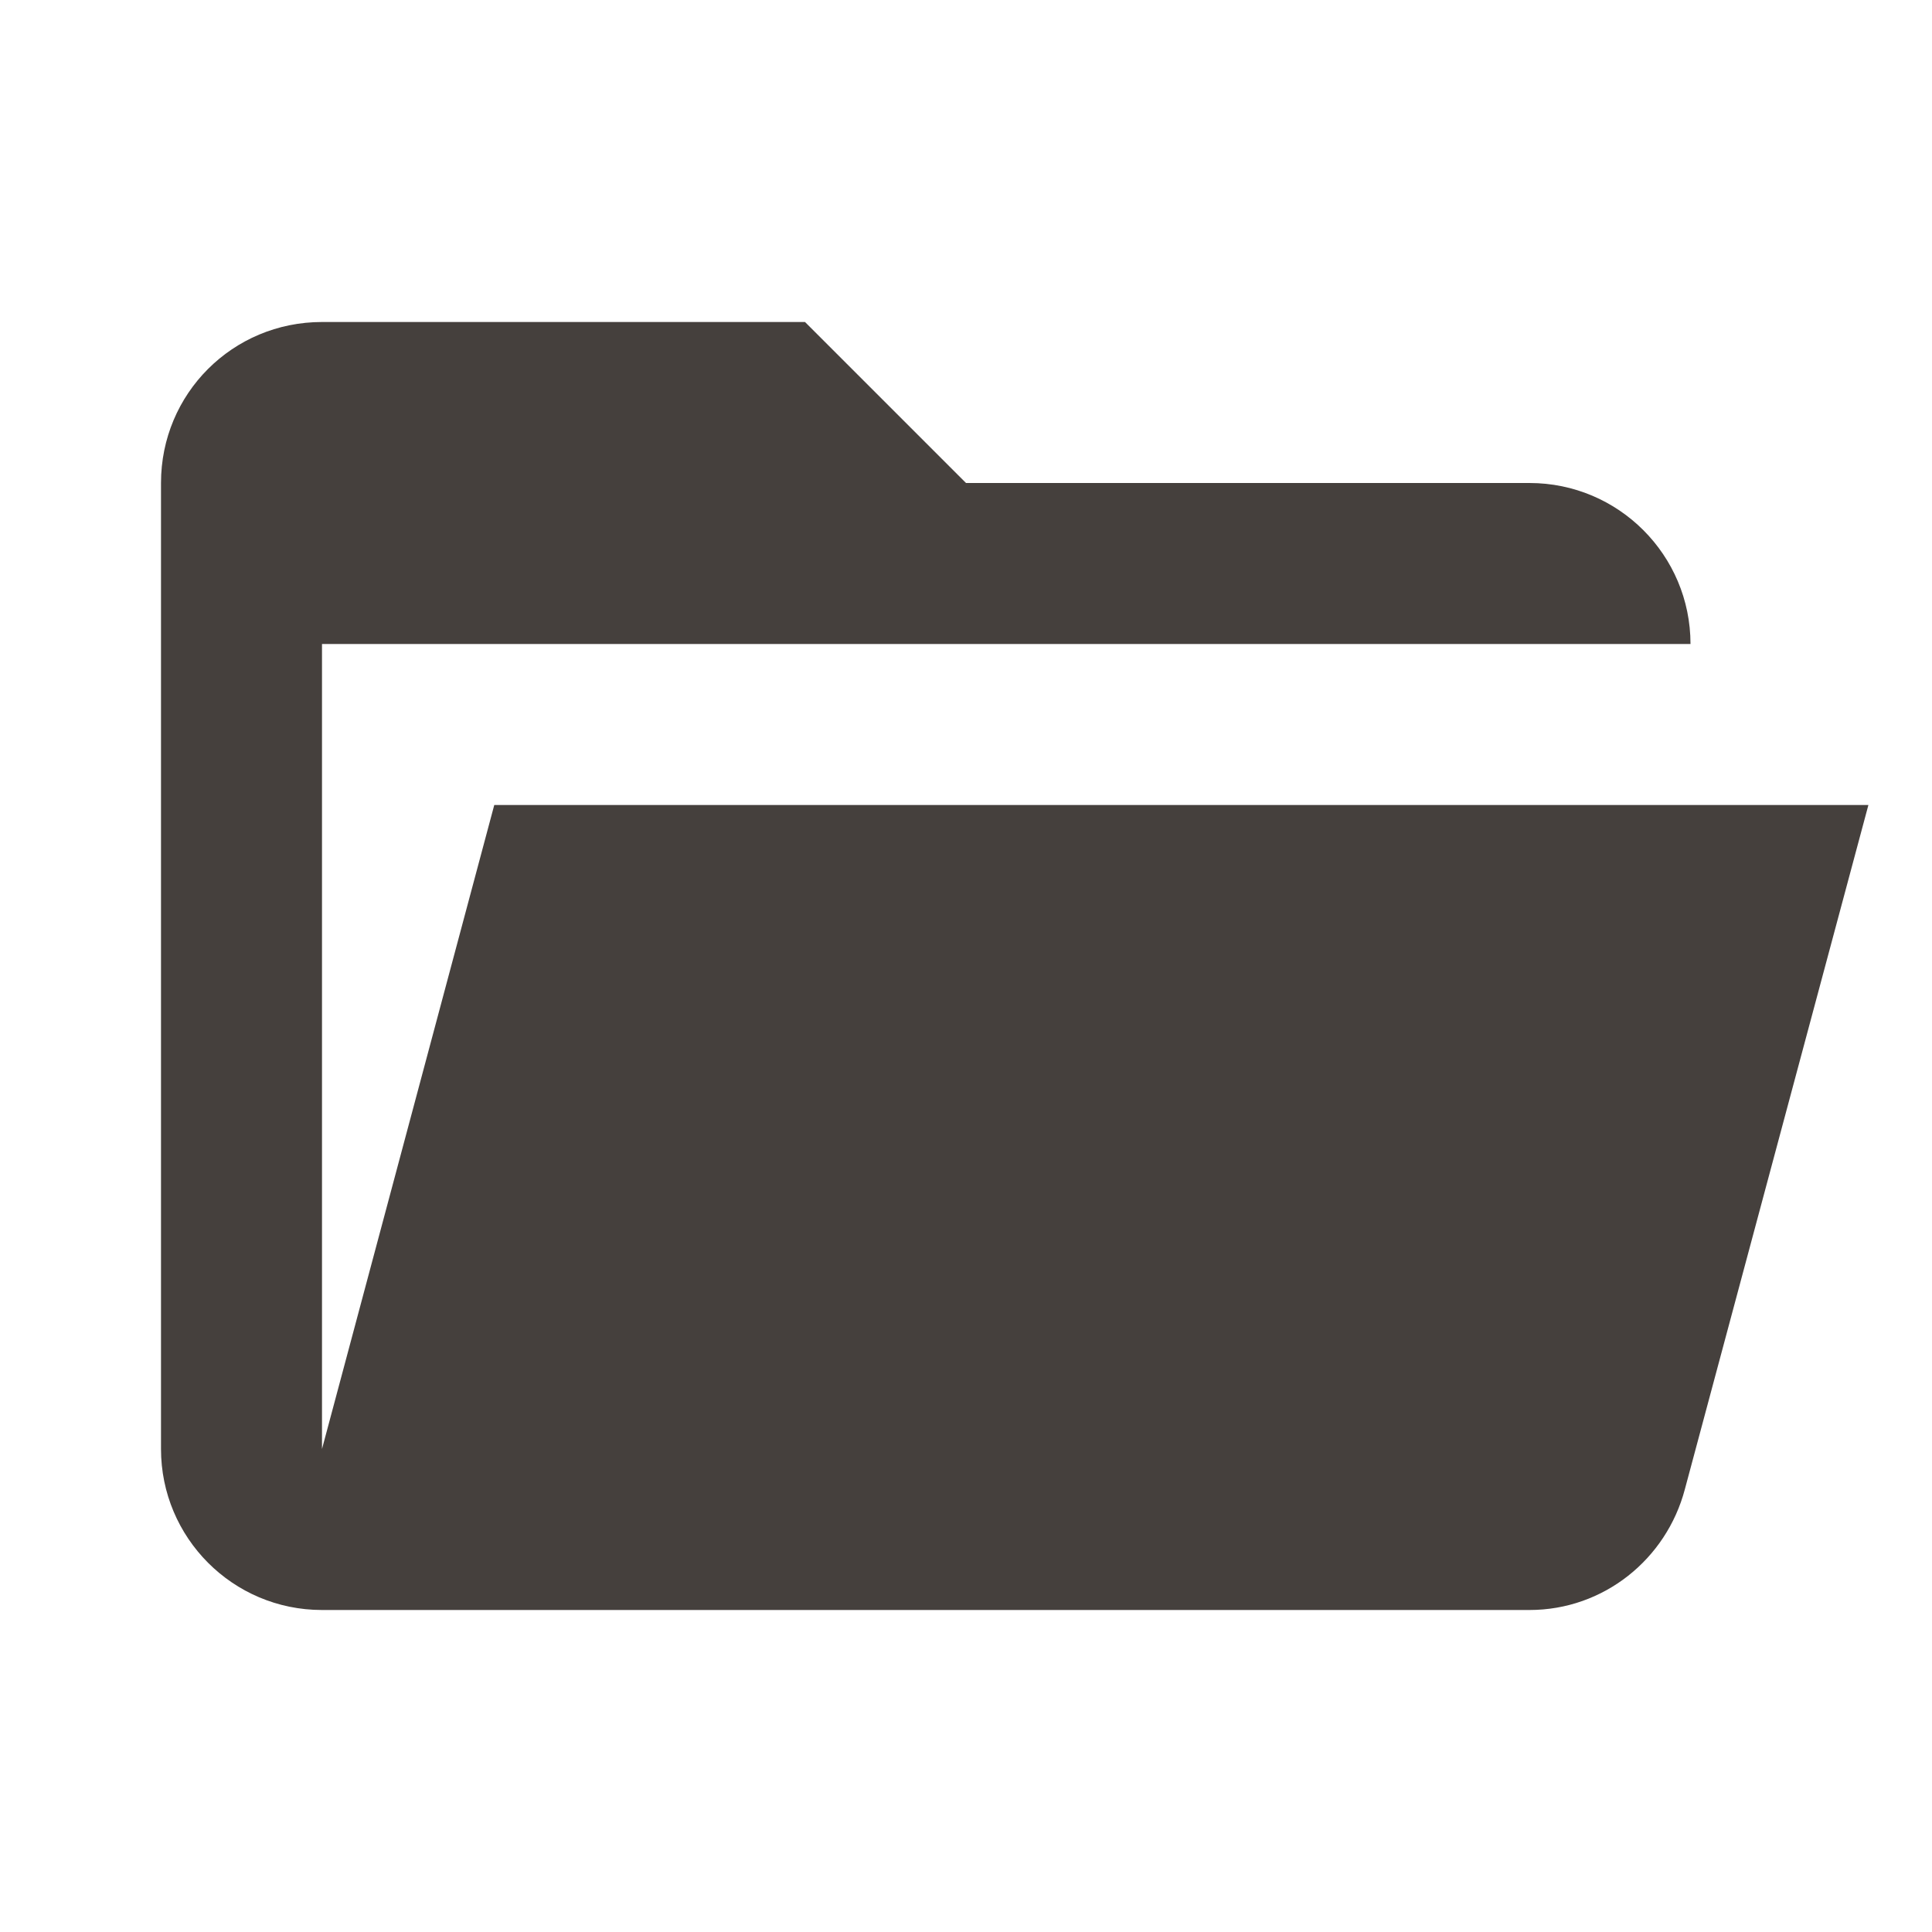
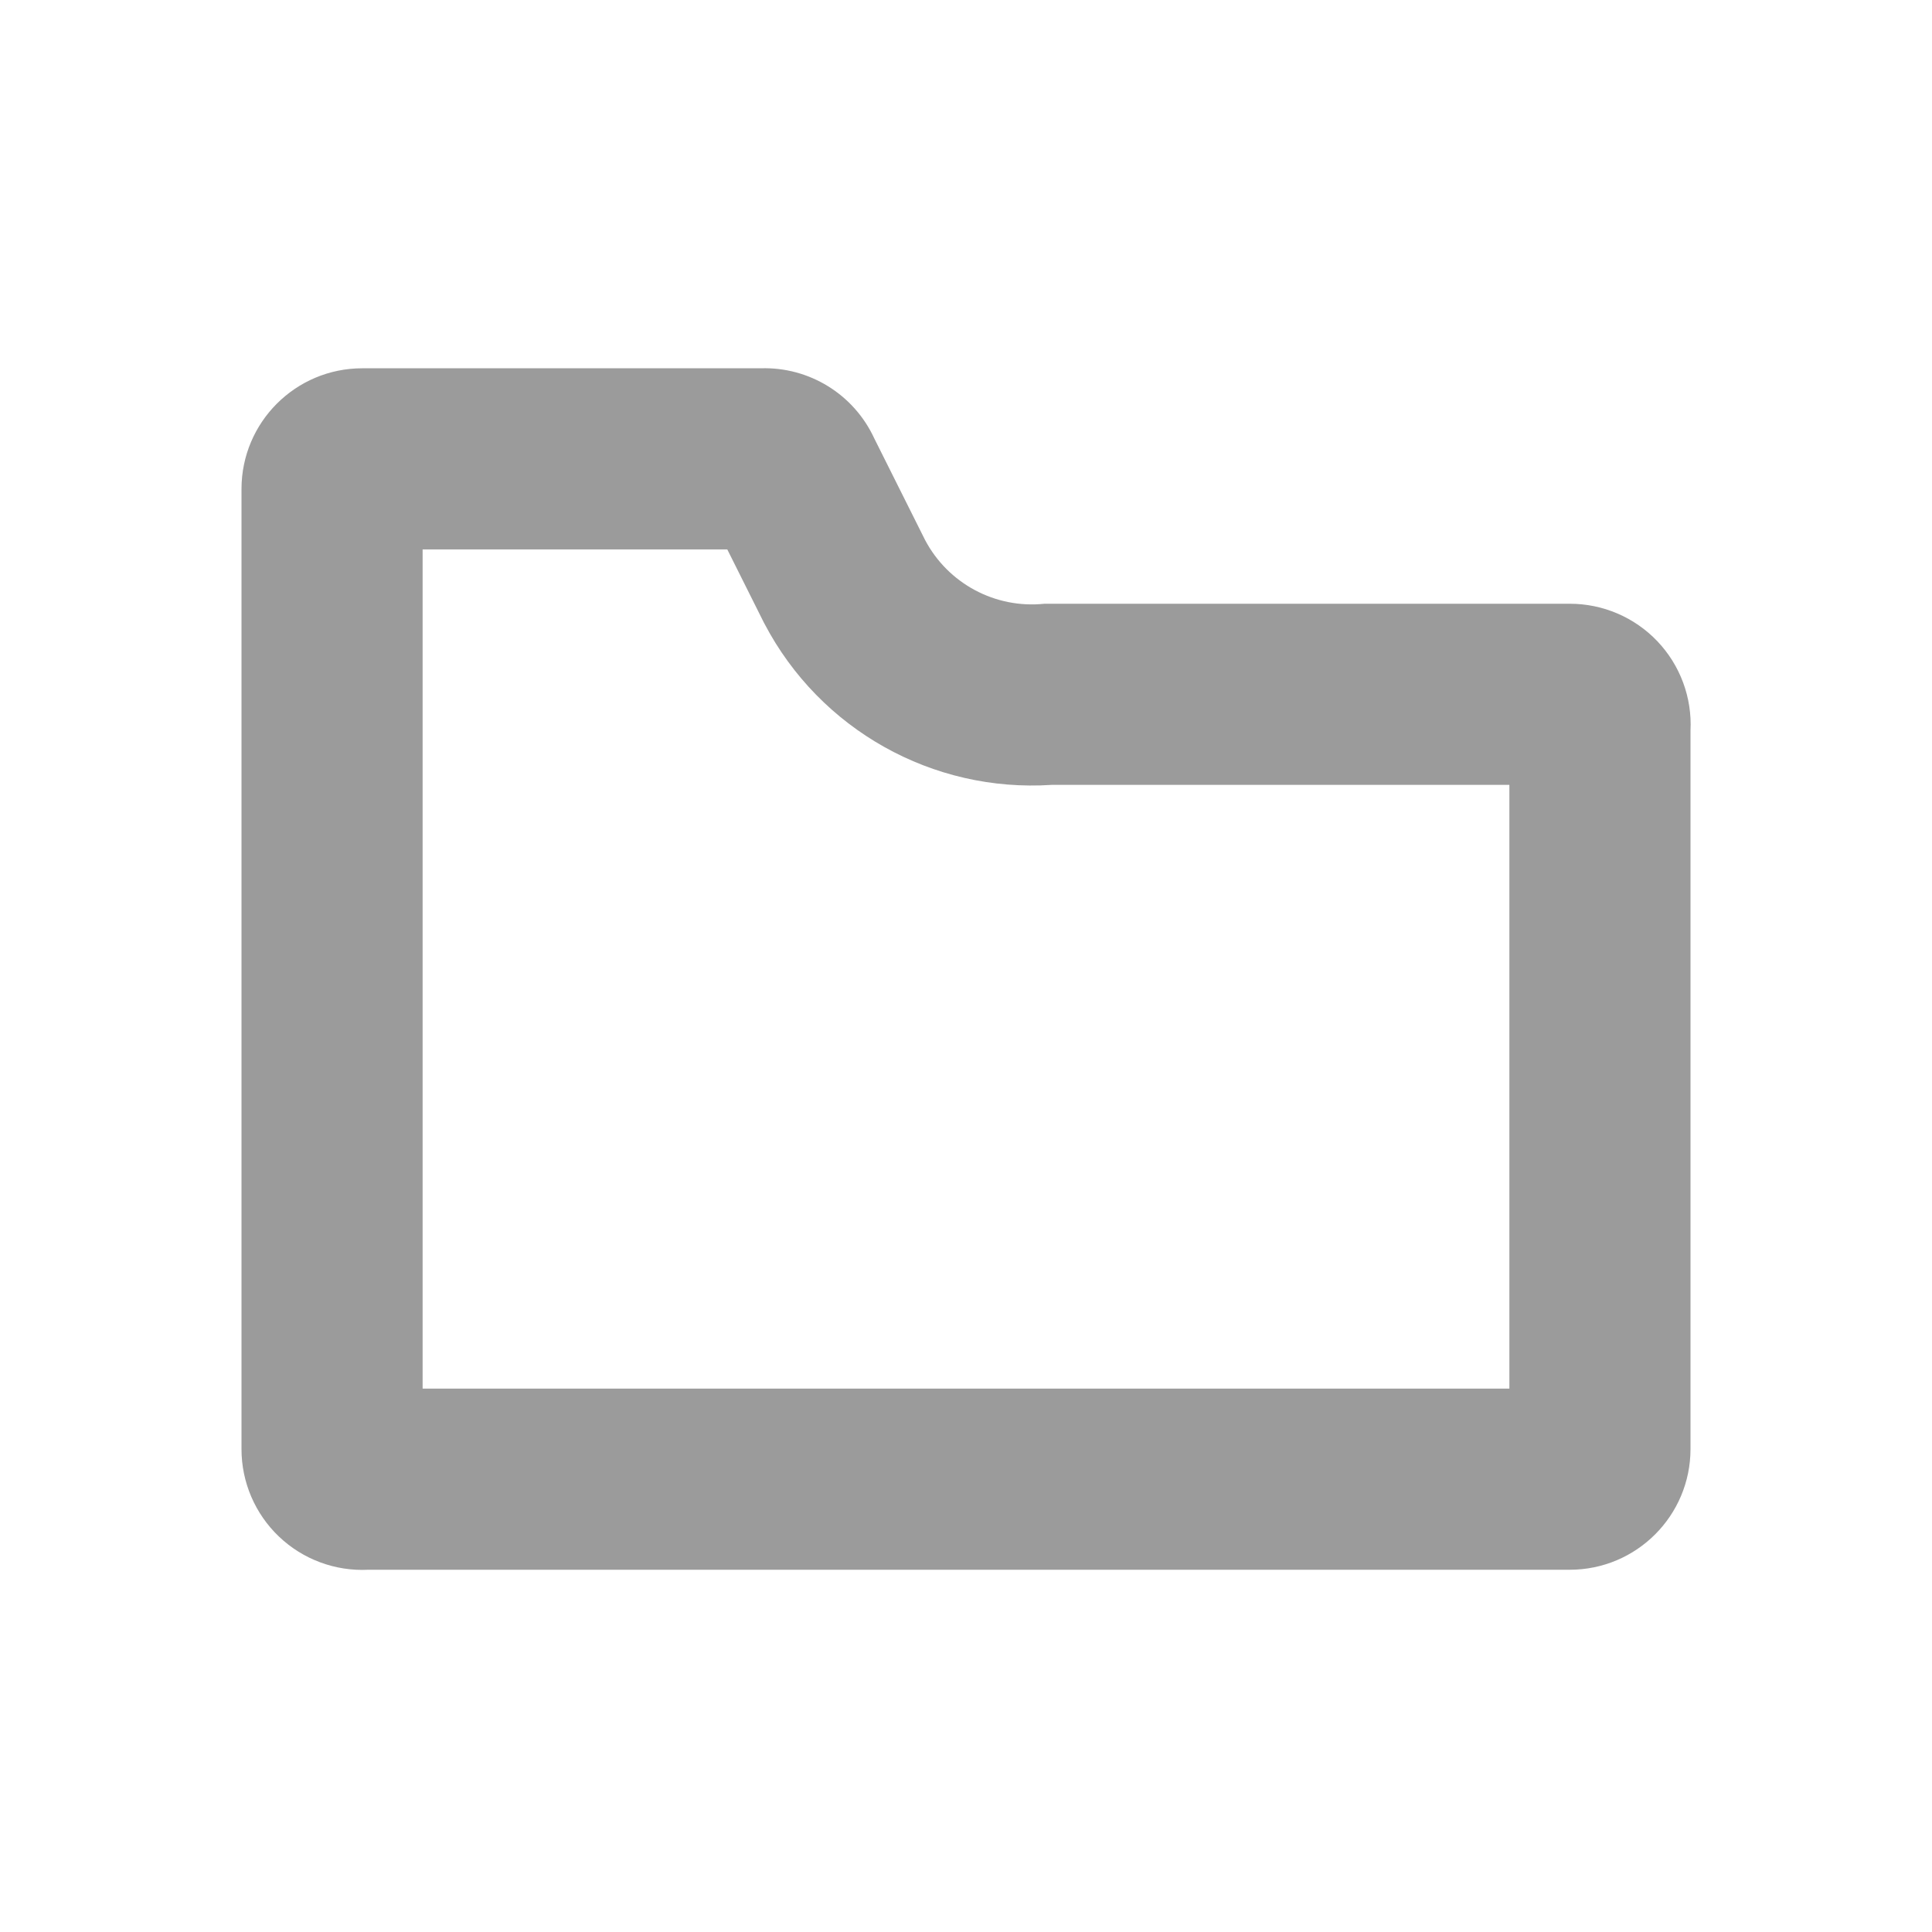
- <svg xmlns="http://www.w3.org/2000/svg" viewBox="0 0 24 24">
-   <path d="M19 20H4c-1.11 0-2-.9-2-2V6c0-1.11.89-2 2-2h6l2 2h7a2 2 0 0 1 2 2H4v10l2.14-8h17.07l-2.28 8.5c-.23.87-1.01 1.5-1.93 1.5z" fill="#45403d" />
+ <svg xmlns="http://www.w3.org/2000/svg" width="16" height="16" fill="none" viewBox="0 0 16 16">
+   <path fill="#909090" fill-opacity=".9" fill-rule="evenodd" d="M12.5 6.5H8.71a2.5 2.5 0 0 1-2.378-1.333l-.007-.013-.302-.604H3.5v6.95h9zm1.5-.45V12a1 1 0 0 1-1 1H3.05A1 1 0 0 1 2 12V4.05a1 1 0 0 1 1-1h3.3a1 1 0 0 1 .94.58l.42.84a1 1 0 0 0 .99.53H13a1 1 0 0 1 1 1.05" clip-rule="evenodd" />
</svg>
